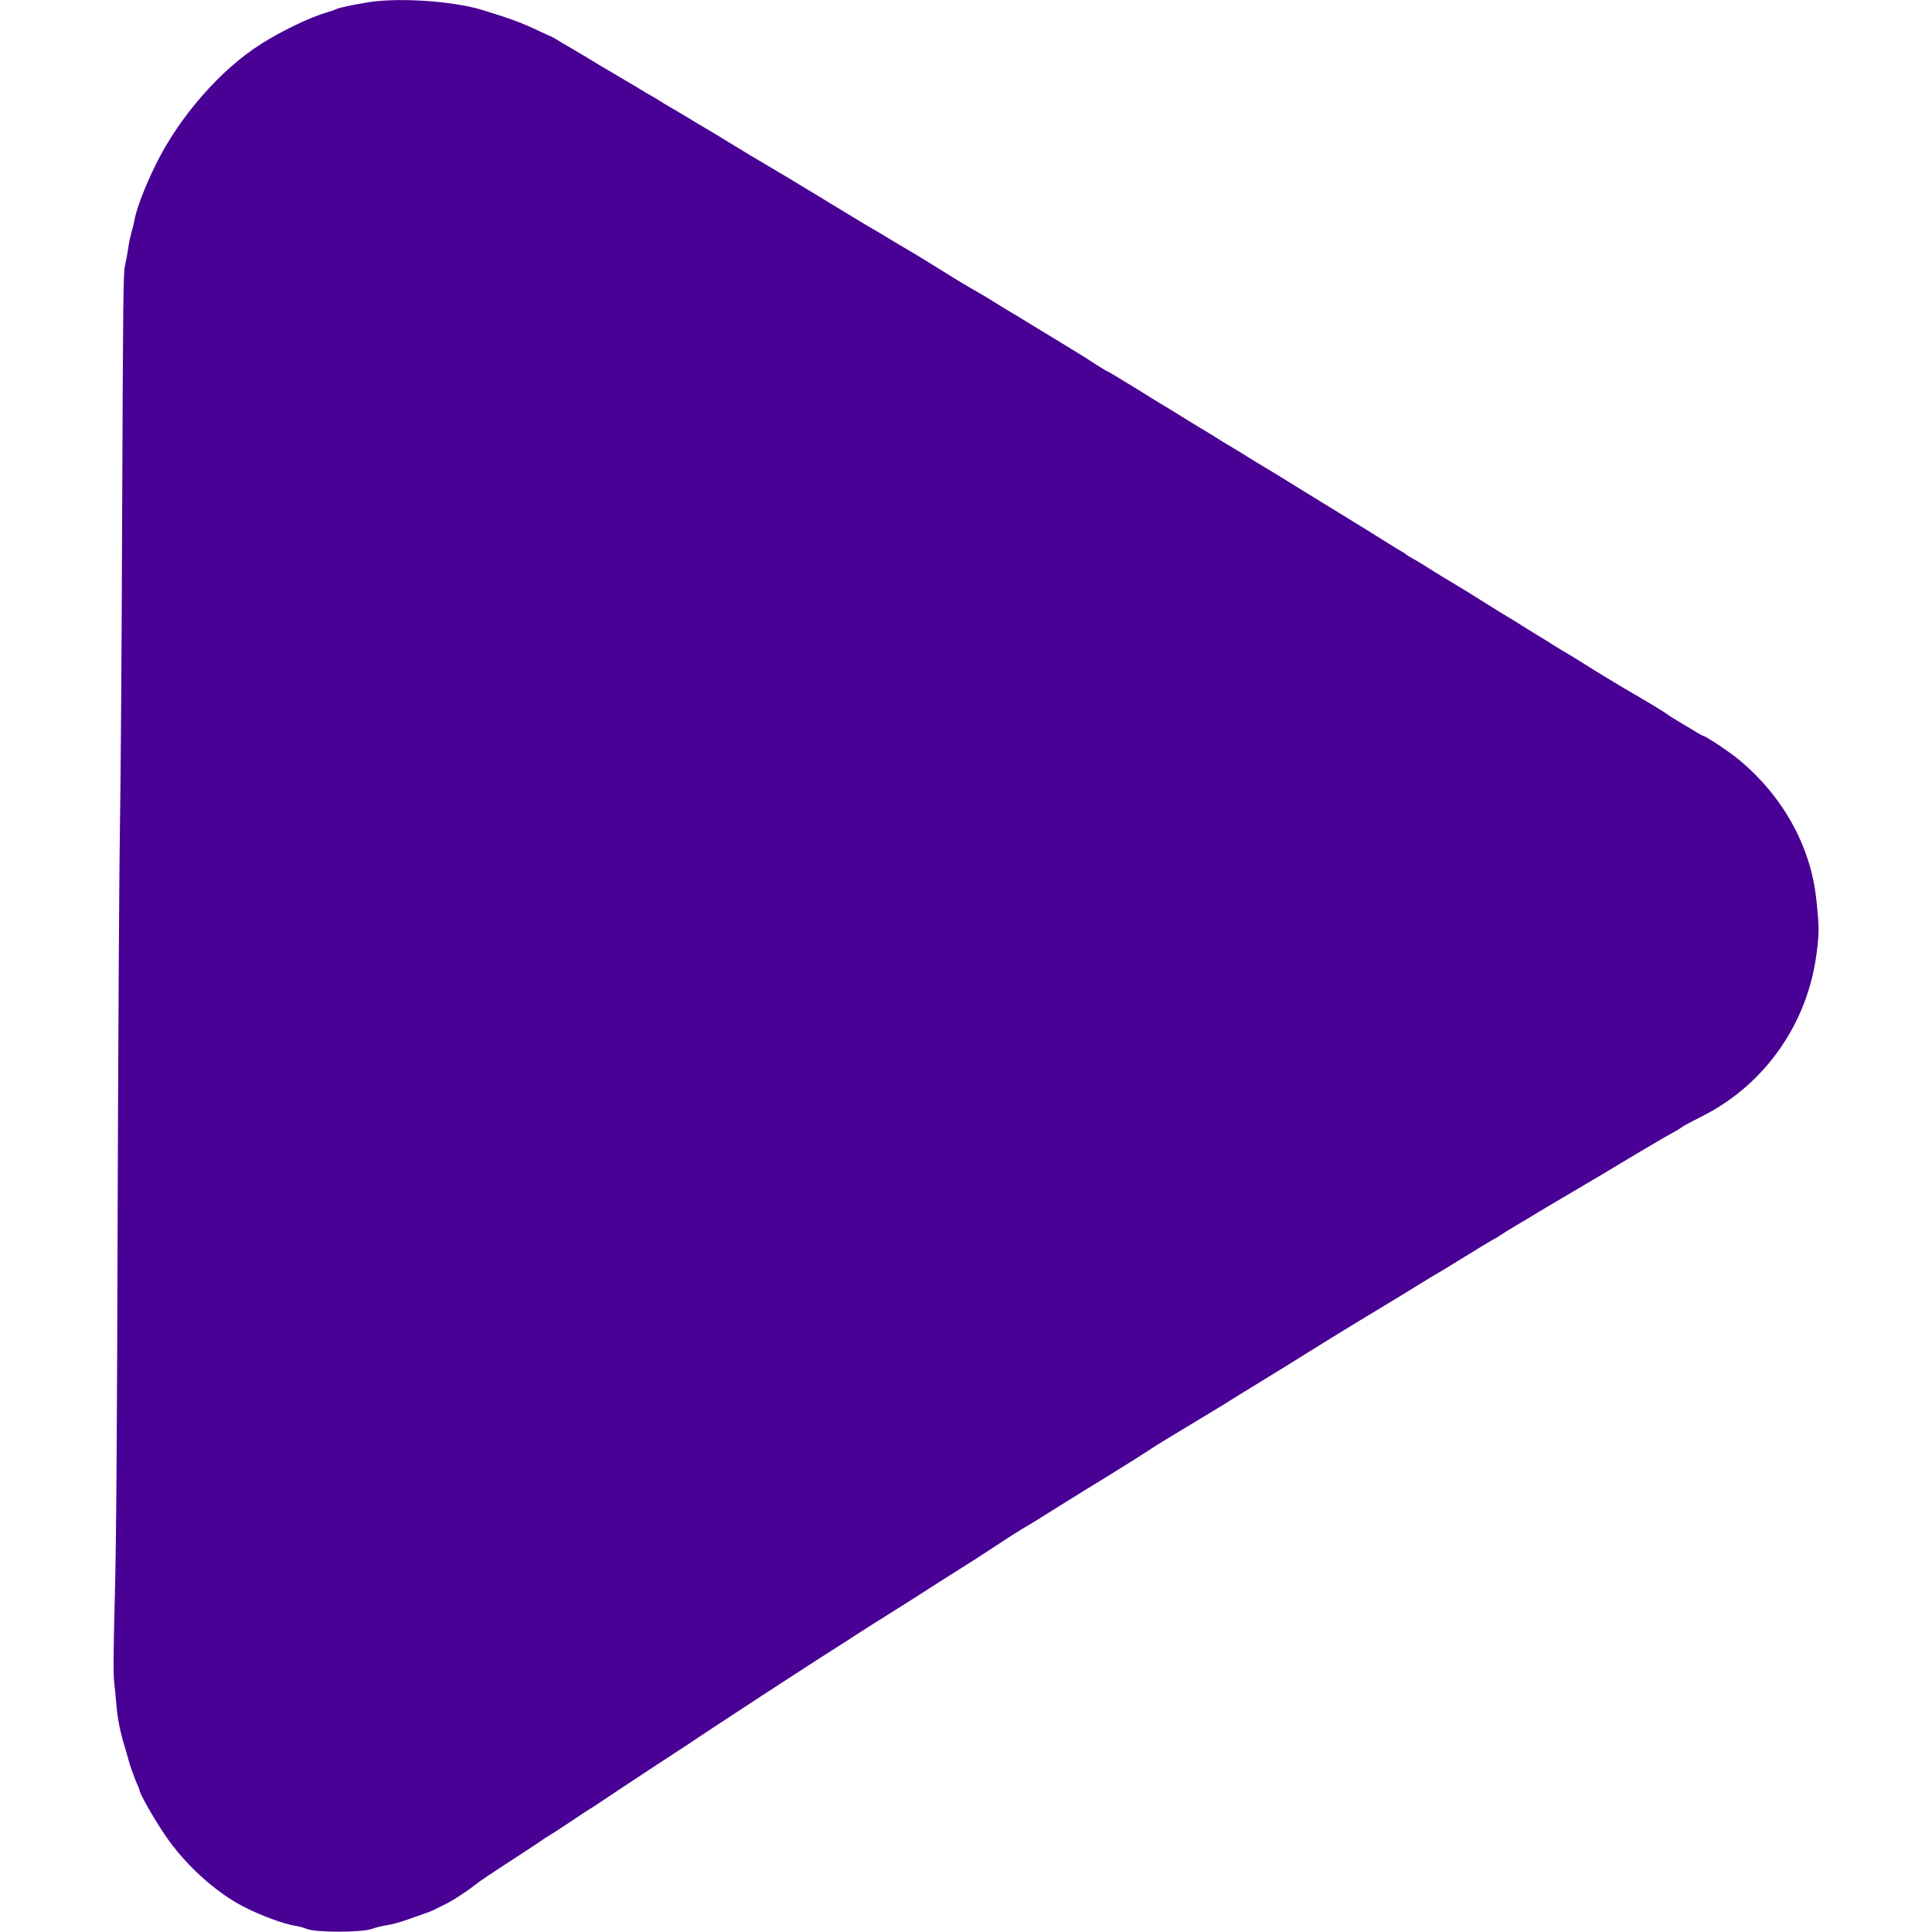
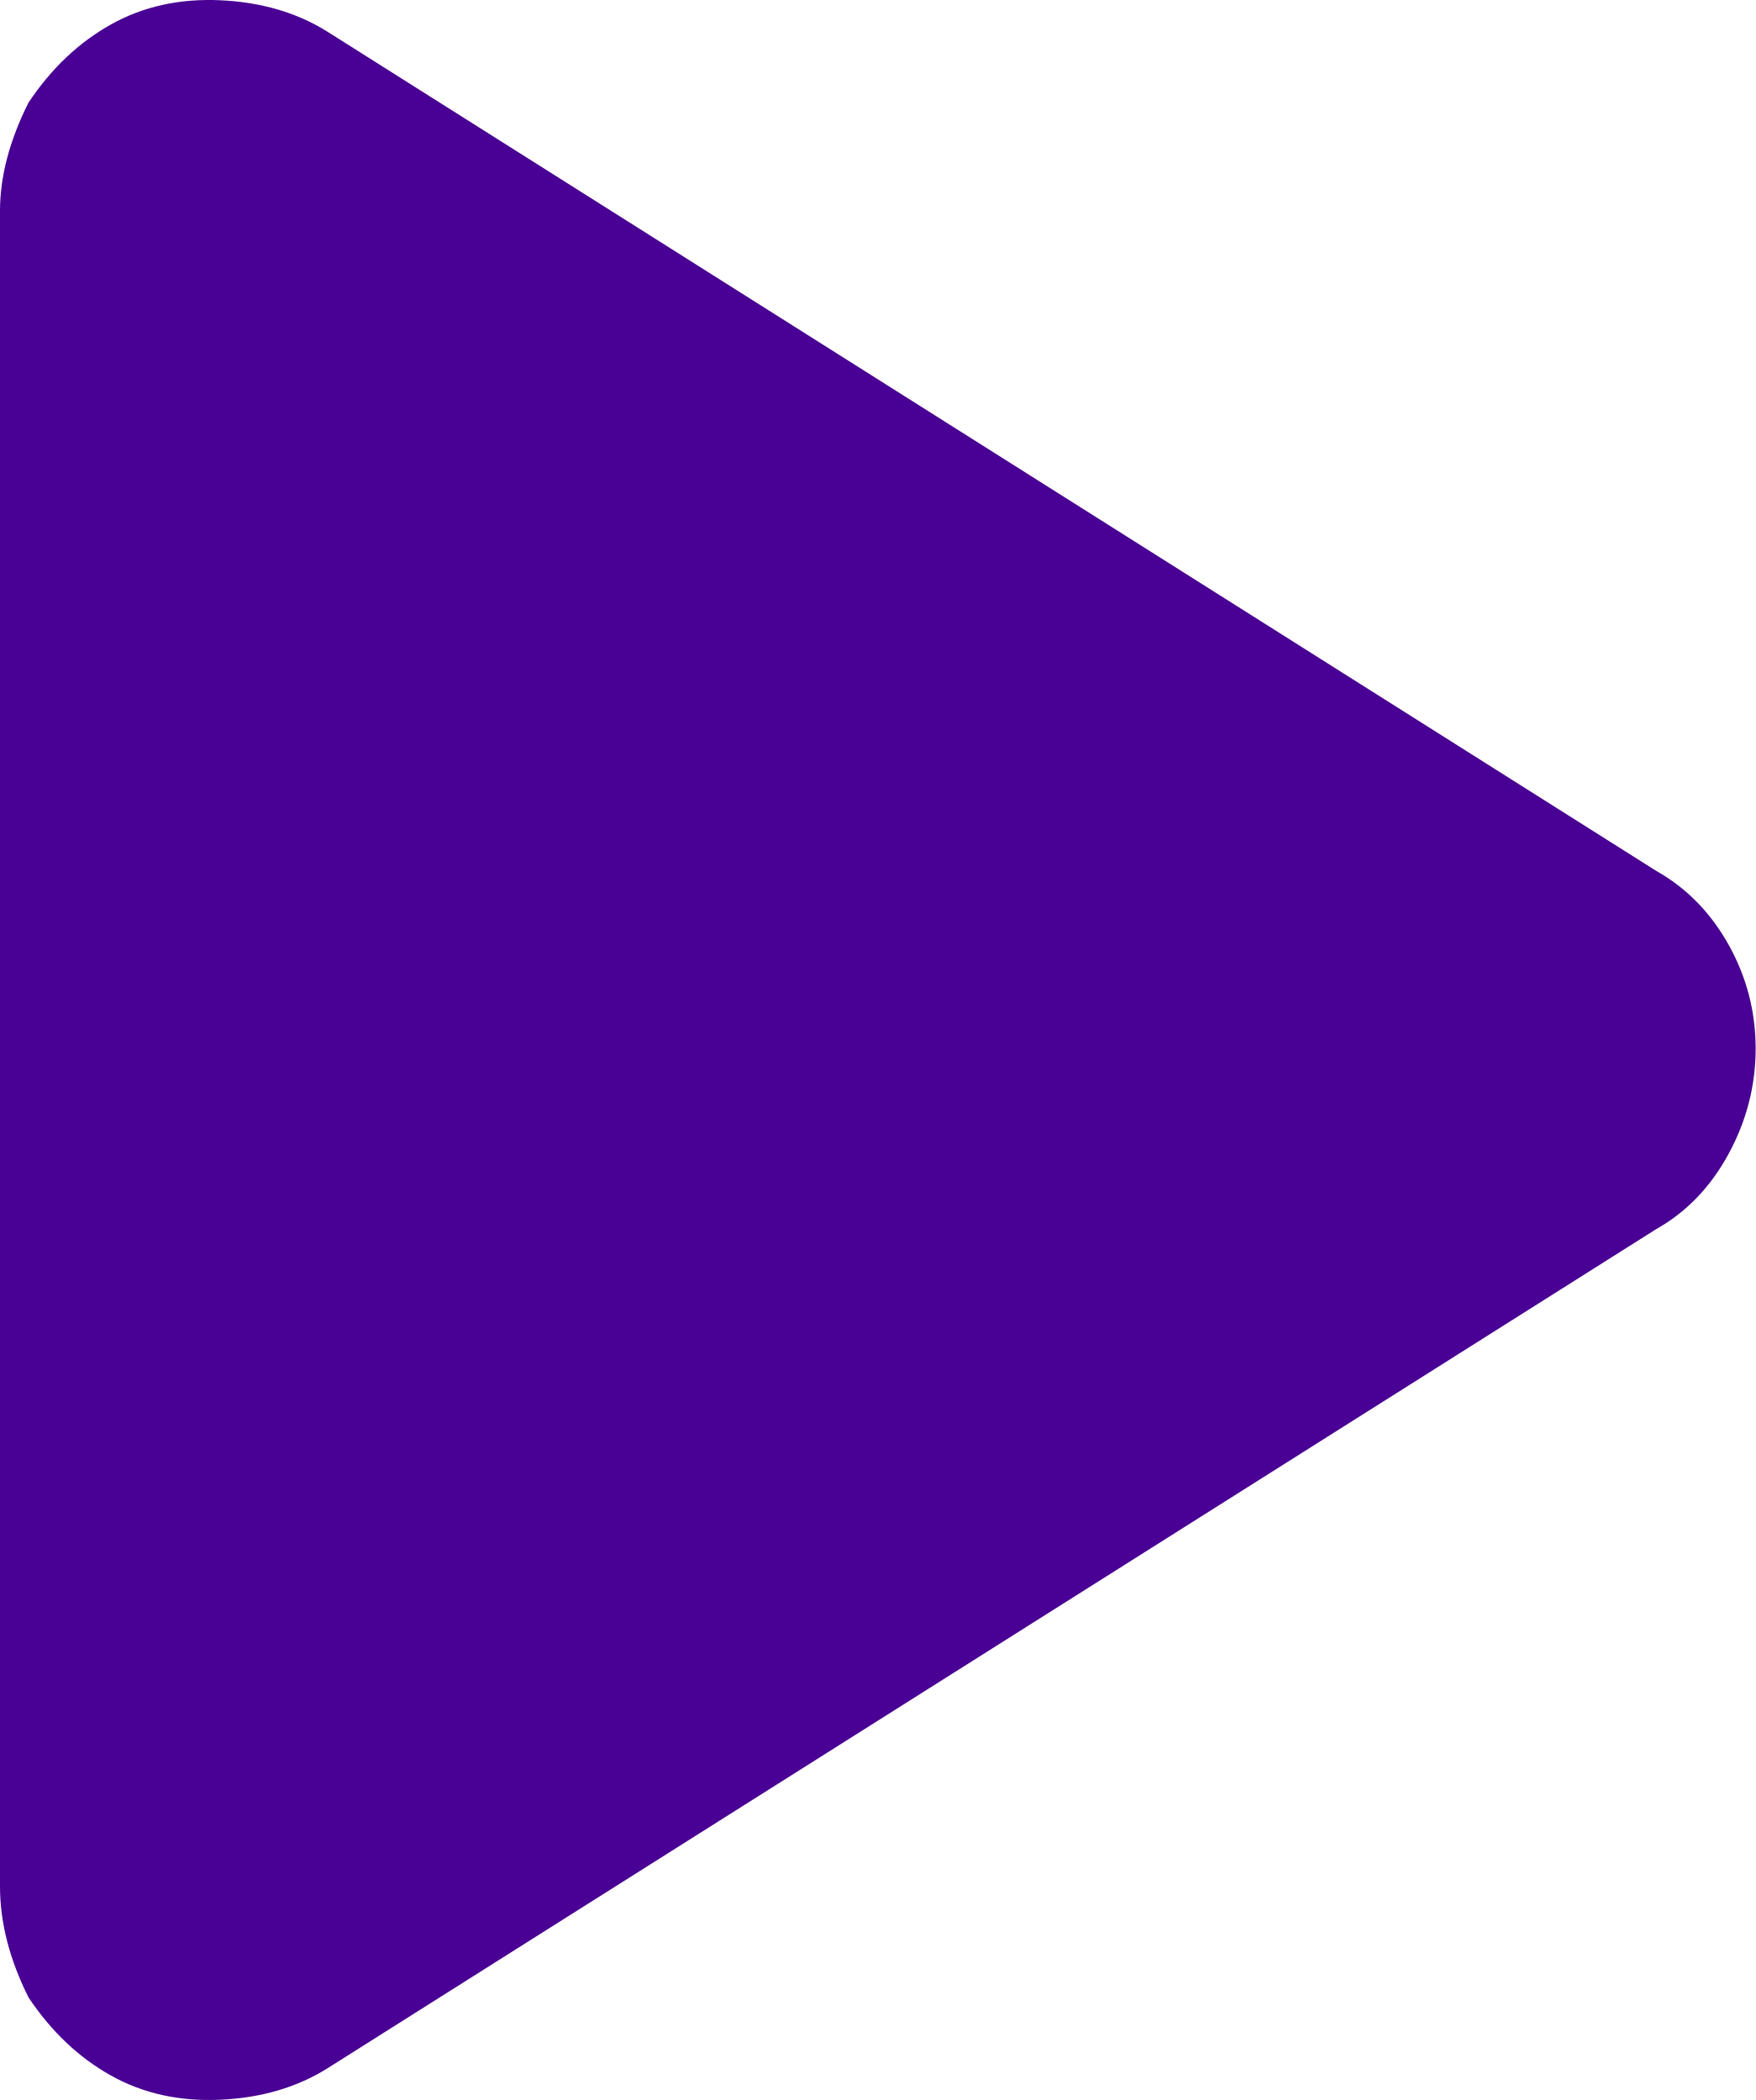
- <svg xmlns="http://www.w3.org/2000/svg" width="512" height="512" viewBox="-99 0 1691 1691">
-   <g transform="translate(0,1691) scale(0.1,-0.1)" fill="#490094" stroke="none">
-     <path d="M2310 16900C2206 16890 1978 16845 1947 16828C1936 16822 1900 16810 1866 16800C1718 16756 1478 16641 1298 16527C942 16304 578 15887 372 15467C277 15274 202 15076 185 14975C181 14953 170 14906 159 14870C149 14834 136 14771 131 14730C125 14689 113 14624 104 14585C89 14522 87 14311 79 12385C75 11214 66 10005 60 9700C54 9395 45 7896 40 6370C34 4265 28 3436 15 2935C2 2433 1 2252 10 2180C16 2128 25 2036 30 1975C39 1865 64 1742 102 1620C113 1584 128 1533 135 1505C149 1452 191 1336 215 1283C223 1266 230 1249 230 1245C230 1216 345 1012 450 855C622 598 888 354 1139 223C1288 146 1498 68 1592 55C1621 51 1668 38 1695 27C1773 -6 2176 -5 2265 27C2298 39 2357 54 2395 59C2434 65 2506 84 2555 101C2605 119 2675 143 2711 156C2748 168 2786 183 2796 188C2807 194 2846 213 2885 232C2962 268 3072 338 3165 410C3226 457 3262 481 3560 675C3651 734 3736 791 3750 801C3764 811 3791 829 3810 840C3829 852 3863 873 3886 888C3908 903 3956 934 3991 957C4026 980 4069 1009 4085 1020C4102 1032 4140 1056 4170 1075C4200 1094 4239 1118 4255 1130C4272 1141 4311 1168 4342 1188C4373 1208 4450 1259 4512 1301C4613 1368 4727 1443 5010 1628C5057 1659 5118 1699 5145 1718C5173 1736 5240 1781 5295 1817C5350 1853 5431 1906 5475 1935C5596 2015 5834 2170 5935 2235C5985 2267 6084 2332 6157 2379C6230 2426 6311 2478 6337 2494C6363 2510 6437 2557 6500 2599C6563 2640 6631 2683 6650 2695C6669 2707 6737 2750 6800 2789C6915 2861 7155 3013 7240 3069C7265 3085 7321 3121 7365 3148C7535 3255 7587 3288 7734 3385C7817 3441 7919 3505 7960 3530C8001 3554 8058 3588 8085 3605C8113 3623 8203 3679 8285 3730C8368 3781 8451 3833 8470 3845C8489 3857 8550 3895 8605 3928C8660 3962 8737 4009 8775 4033C8814 4057 8890 4105 8945 4139C9000 4174 9059 4212 9077 4224C9126 4257 9222 4316 9503 4485C9646 4570 9794 4661 9833 4687C9873 4712 9959 4765 10025 4805C10140 4875 10409 5041 10555 5133C10594 5157 10675 5207 10735 5244C10796 5281 10877 5330 10915 5354C10954 5377 11050 5436 11130 5484C11210 5532 11336 5609 11410 5655C11484 5701 11568 5752 11595 5767C11623 5783 11697 5828 11760 5867C11823 5906 11924 5967 11983 6004C12043 6040 12094 6070 12097 6070C12099 6070 12120 6083 12143 6099C12166 6115 12232 6156 12290 6190C12348 6224 12427 6271 12465 6295C12504 6318 12573 6360 12620 6387C12768 6473 13152 6701 13240 6755C13287 6784 13370 6833 13425 6865C13480 6897 13536 6930 13550 6939C13564 6947 13589 6961 13605 6970C13659 6999 13715 7032 13727 7042C13742 7054 13799 7085 13918 7145C14463 7423 14836 7960 14911 8575C14934 8755 14933 8801 14906 9051C14855 9510 14610 9948 14226 10264C14141 10334 13936 10470 13915 10470C13912 10470 13893 10481 13872 10493C13852 10506 13790 10543 13735 10575C13680 10608 13626 10641 13615 10650C13590 10670 13436 10764 13295 10845C13171 10917 12985 11030 12875 11100C12842 11121 12784 11157 12745 11180C12707 11202 12639 11243 12595 11271C12551 11299 12493 11335 12465 11351C12438 11367 12377 11405 12330 11435C12283 11465 12225 11501 12200 11515C12175 11529 12117 11565 12070 11595C11941 11677 11766 11785 11655 11850C11617 11873 11547 11916 11500 11946C11453 11976 11397 12010 11375 12021C11353 12033 11328 12048 11320 12055C11312 12063 11294 12075 11280 12082C11266 12089 11209 12124 11152 12160C11095 12196 11018 12244 10982 12266C10819 12367 10625 12486 10510 12556C10441 12598 10340 12661 10285 12695C10230 12729 10138 12786 10080 12820C10022 12854 9959 12893 9940 12905C9921 12918 9858 12956 9800 12991C9742 13025 9684 13061 9670 13070C9656 13080 9598 13115 9540 13150C9482 13184 9397 13237 9350 13266C9303 13296 9245 13331 9220 13346C9195 13360 9137 13396 9090 13425C9043 13455 8987 13490 8965 13503C8943 13516 8876 13557 8817 13593C8757 13630 8706 13660 8702 13660C8697 13660 8573 13737 8510 13780C8496 13789 8390 13854 8275 13924C8159 13994 8036 14069 8000 14091C7964 14114 7908 14148 7875 14167C7842 14186 7777 14226 7730 14255C7648 14307 7578 14348 7495 14395C7473 14407 7415 14442 7365 14473C7316 14504 7240 14550 7197 14577C7154 14603 7095 14639 7067 14657C7038 14675 6984 14708 6945 14730C6907 14753 6848 14788 6814 14808C6781 14828 6731 14858 6704 14874C6677 14890 6621 14923 6580 14947C6539 14972 6471 15013 6429 15038C6297 15119 5994 15302 5878 15372C5651 15505 5482 15607 5375 15673C5326 15704 5238 15757 5180 15791C5122 15825 5059 15862 5040 15875C5021 15887 4960 15923 4905 15955C4850 15986 4794 16020 4780 16030C4766 16039 4737 16057 4715 16069C4693 16081 4646 16108 4611 16130C4577 16152 4547 16170 4546 16170C4544 16170 4451 16225 4237 16352C4216 16365 4180 16387 4157 16401C4134 16415 4070 16453 4015 16485C3960 16517 3898 16553 3878 16566C3857 16579 3838 16590 3836 16590C3833 16590 3789 16610 3738 16634C3579 16710 3470 16750 3230 16823C3001 16893 2592 16927 2310 16900Z" />
-   </g>
+ <svg xmlns="http://www.w3.org/2000/svg" viewBox="200 -719.095 617 738.19" fill="#490094">
+   <path d="M315 -708Q299 -718 277.5 -719.0Q256 -720 239.0 -710.5Q222 -701 210 -683Q200 -663 200 -645V-56Q200 -37 210 -17Q222 1 239.0 10.5Q256 20 277.5 19.0Q299 18 315 8L782 -287Q798 -296 807.5 -313.5Q817 -331 817.0 -350.5Q817 -370 807.5 -387.0Q798 -404 782 -413Z" />
</svg>
